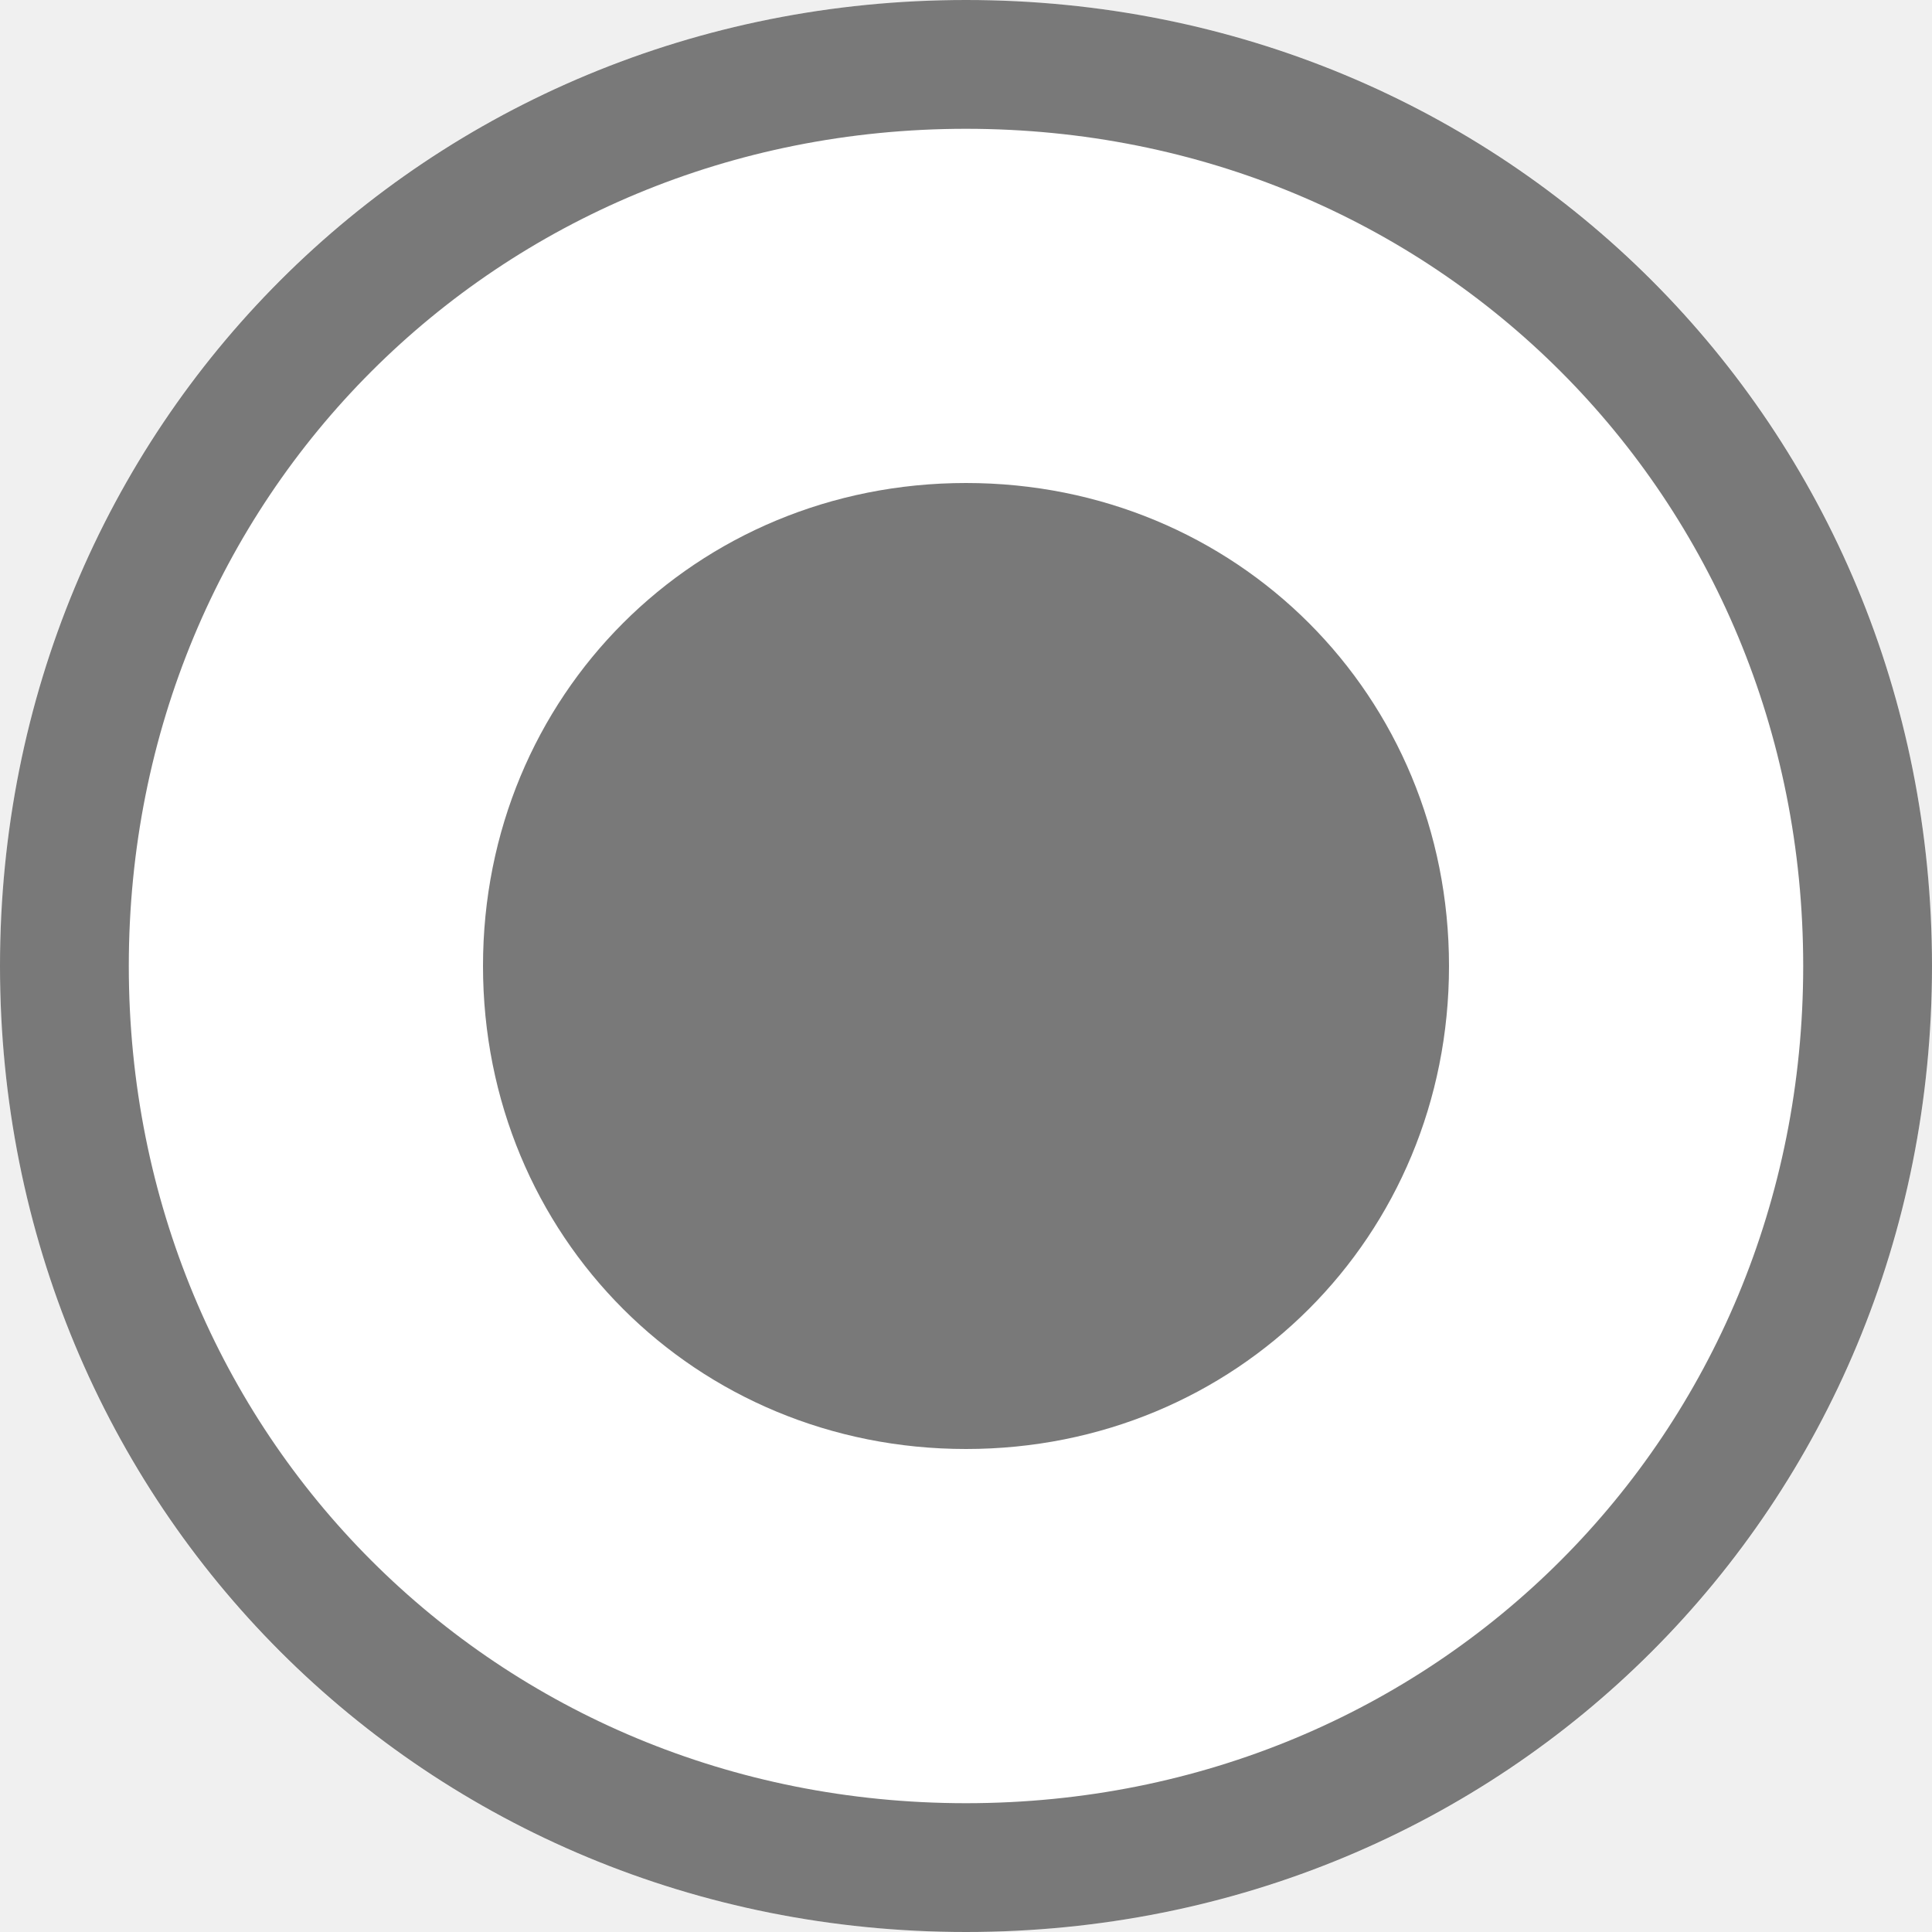
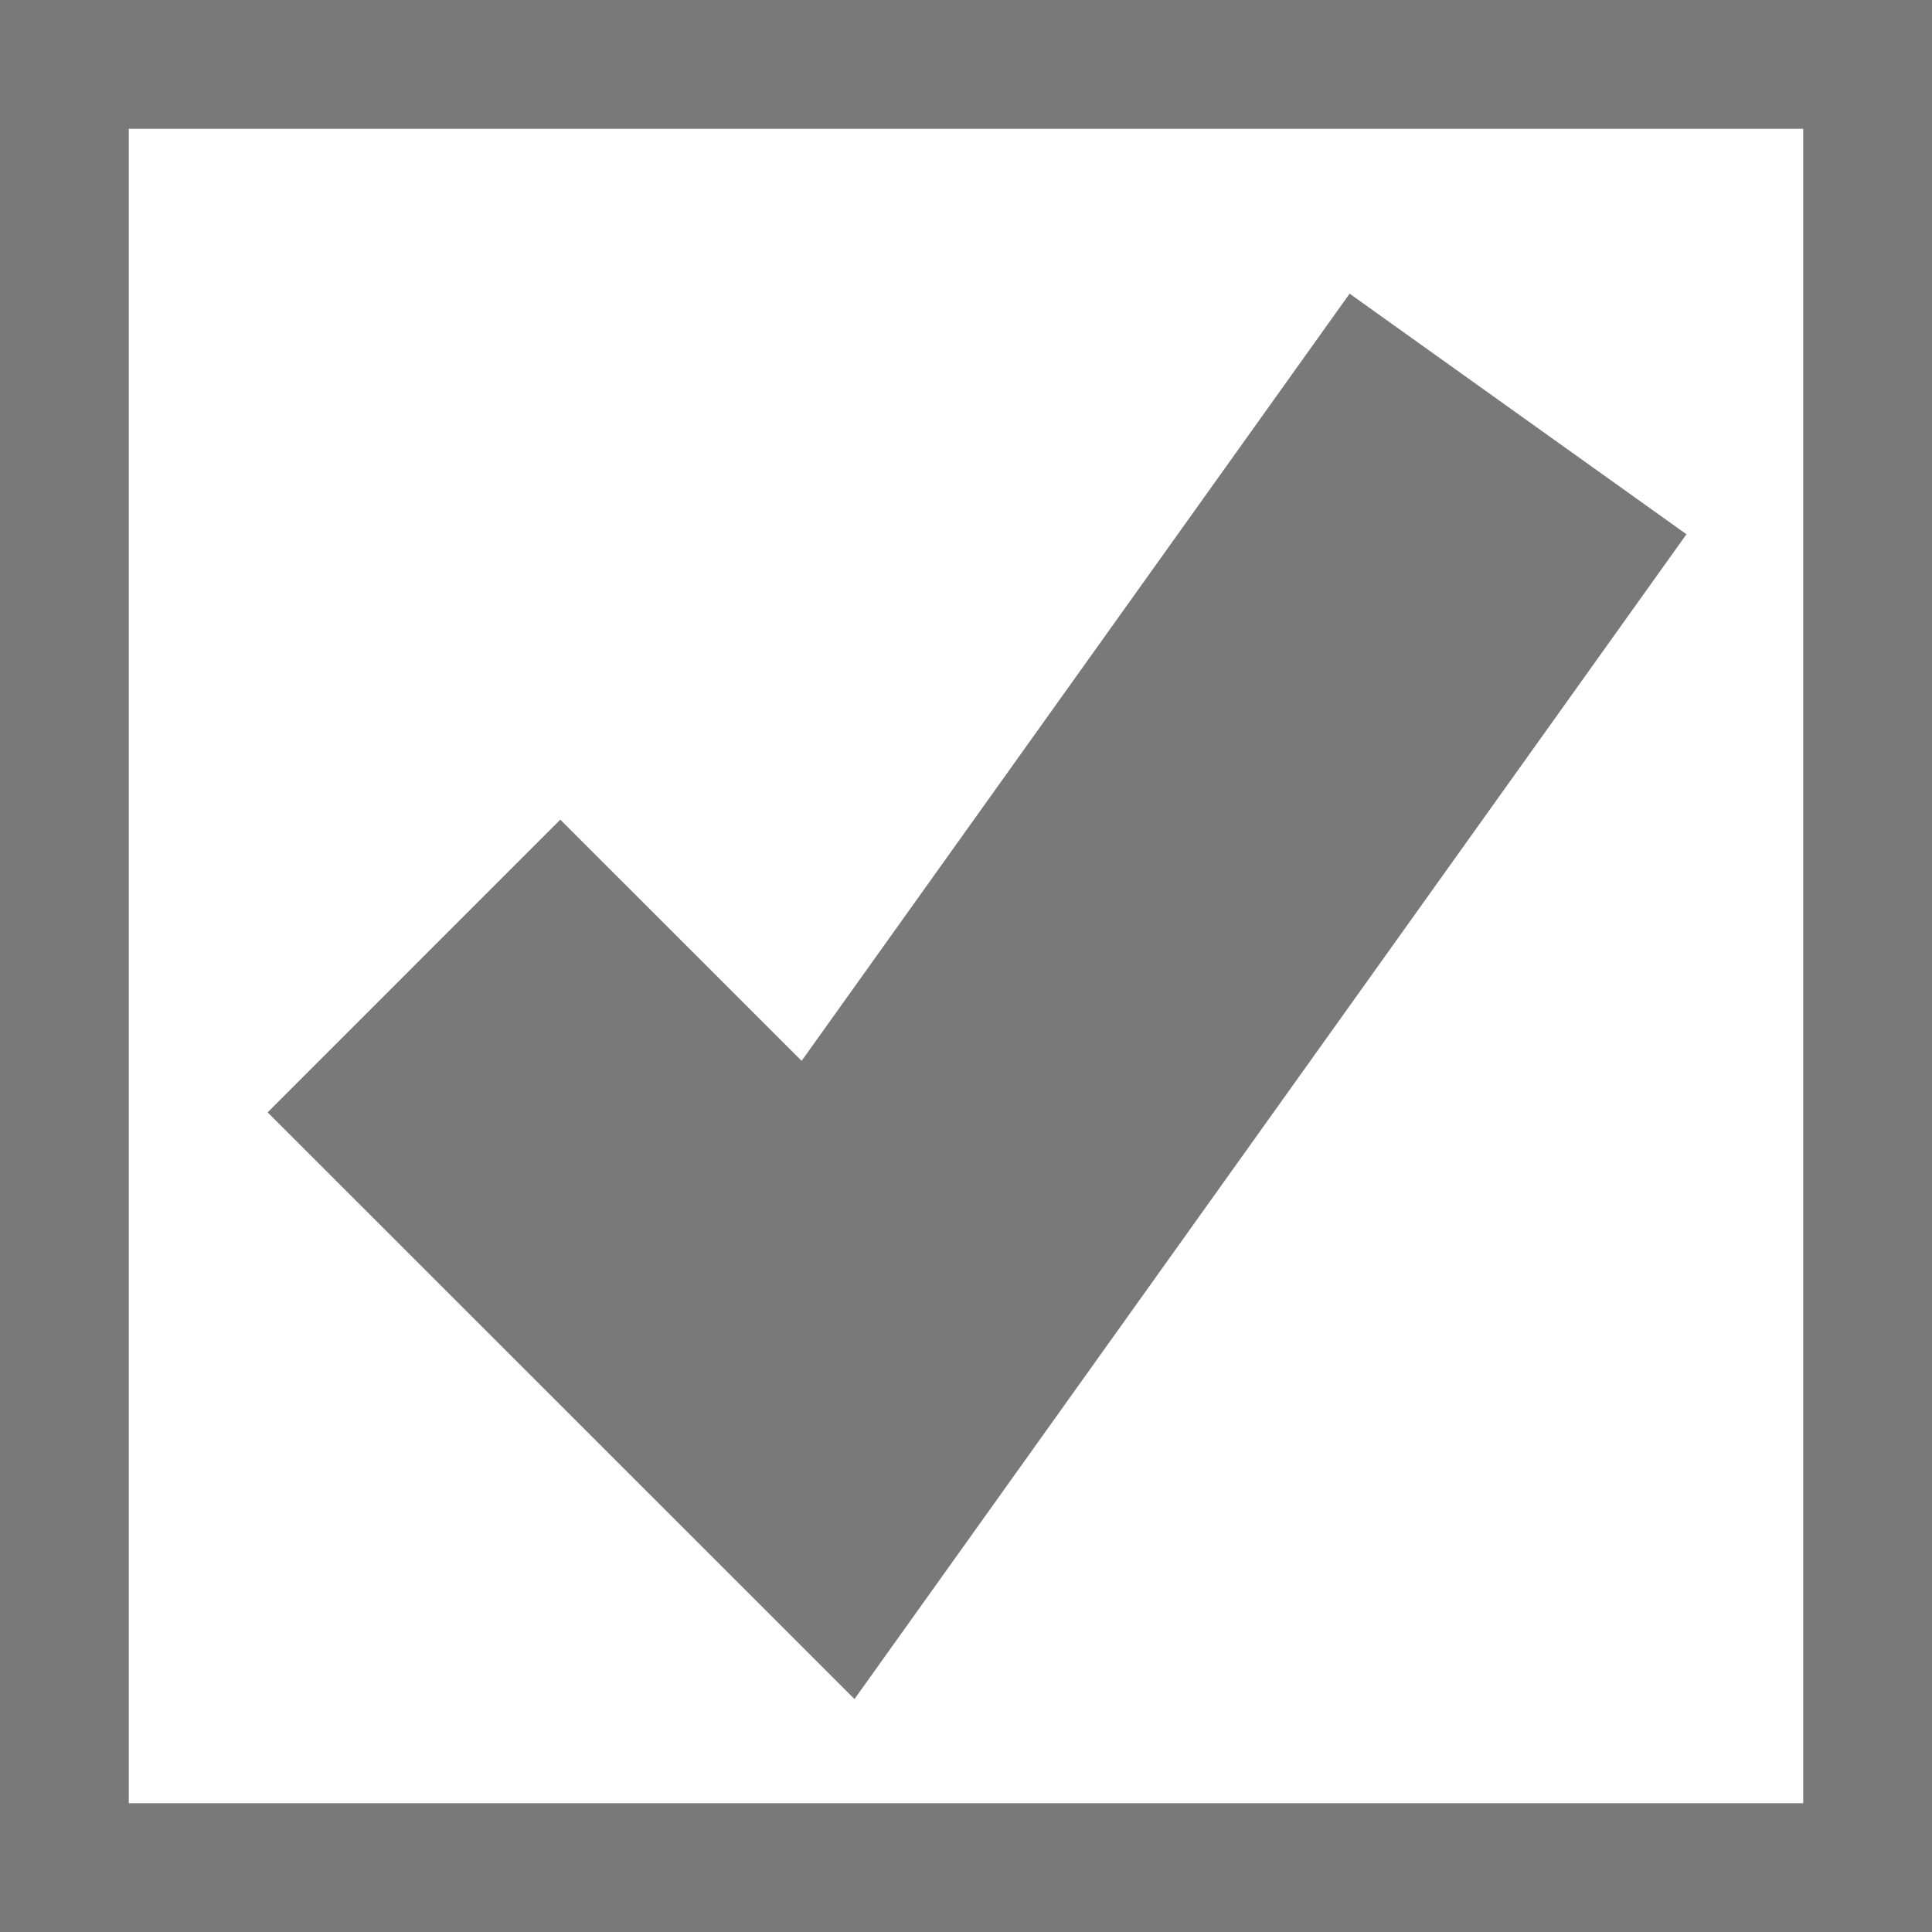
- <svg xmlns="http://www.w3.org/2000/svg" version="1.1" width="15px" height="15px" viewBox="2327 294.5  15 15">
-   <path d="M 2334.5 294.5  C 2338.7 294.5  2342 297.8  2342 302  C 2342 306.2  2338.7 309.5  2334.5 309.5  C 2330.3 309.5  2327 306.2  2327 302  C 2327 297.8  2330.3 294.5  2334.5 294.5  Z " fill-rule="nonzero" fill="#ffffff" stroke="none" />
-   <path d="M 2334.5 295  C 2338.42 295  2341.5 298.08  2341.5 302  C 2341.5 305.92  2338.42 309  2334.5 309  C 2330.58 309  2327.5 305.92  2327.5 302  C 2327.5 298.08  2330.58 295  2334.5 295  Z " stroke-width="1" stroke="#797979" fill="none" />
-   <path d="M 2334.5 305.75  C 2332.4 305.75  2330.75 304.1  2330.75 302  C 2330.75 299.9  2332.4 298.25  2334.5 298.25  C 2336.6 298.25  2338.25 299.9  2338.25 302  C 2338.25 304.1  2336.6 305.75  2334.5 305.75  " fill-rule="nonzero" fill="#797979" stroke="none" />
+ <svg xmlns="http://www.w3.org/2000/svg" version="1.1" width="15px" height="15px" viewBox="484 243.5  15 15">
+   <path d="M 484.5 244  L 498.5 244  L 498.5 258  L 484.5 258  L 484.5 244  Z " fill-rule="nonzero" fill="#ffffff" stroke="none" />
+   <path d="M 484.5 244  L 498.5 244  L 498.5 258  L 484.5 258  L 484.5 244  Z " stroke-width="1" stroke="#797979" fill="none" />
+   <path d="M 487.214 251  L 490.429 254.214  L 495.786 246.714  " stroke-width="3.214" stroke="#797979" fill="none" />
</svg>
